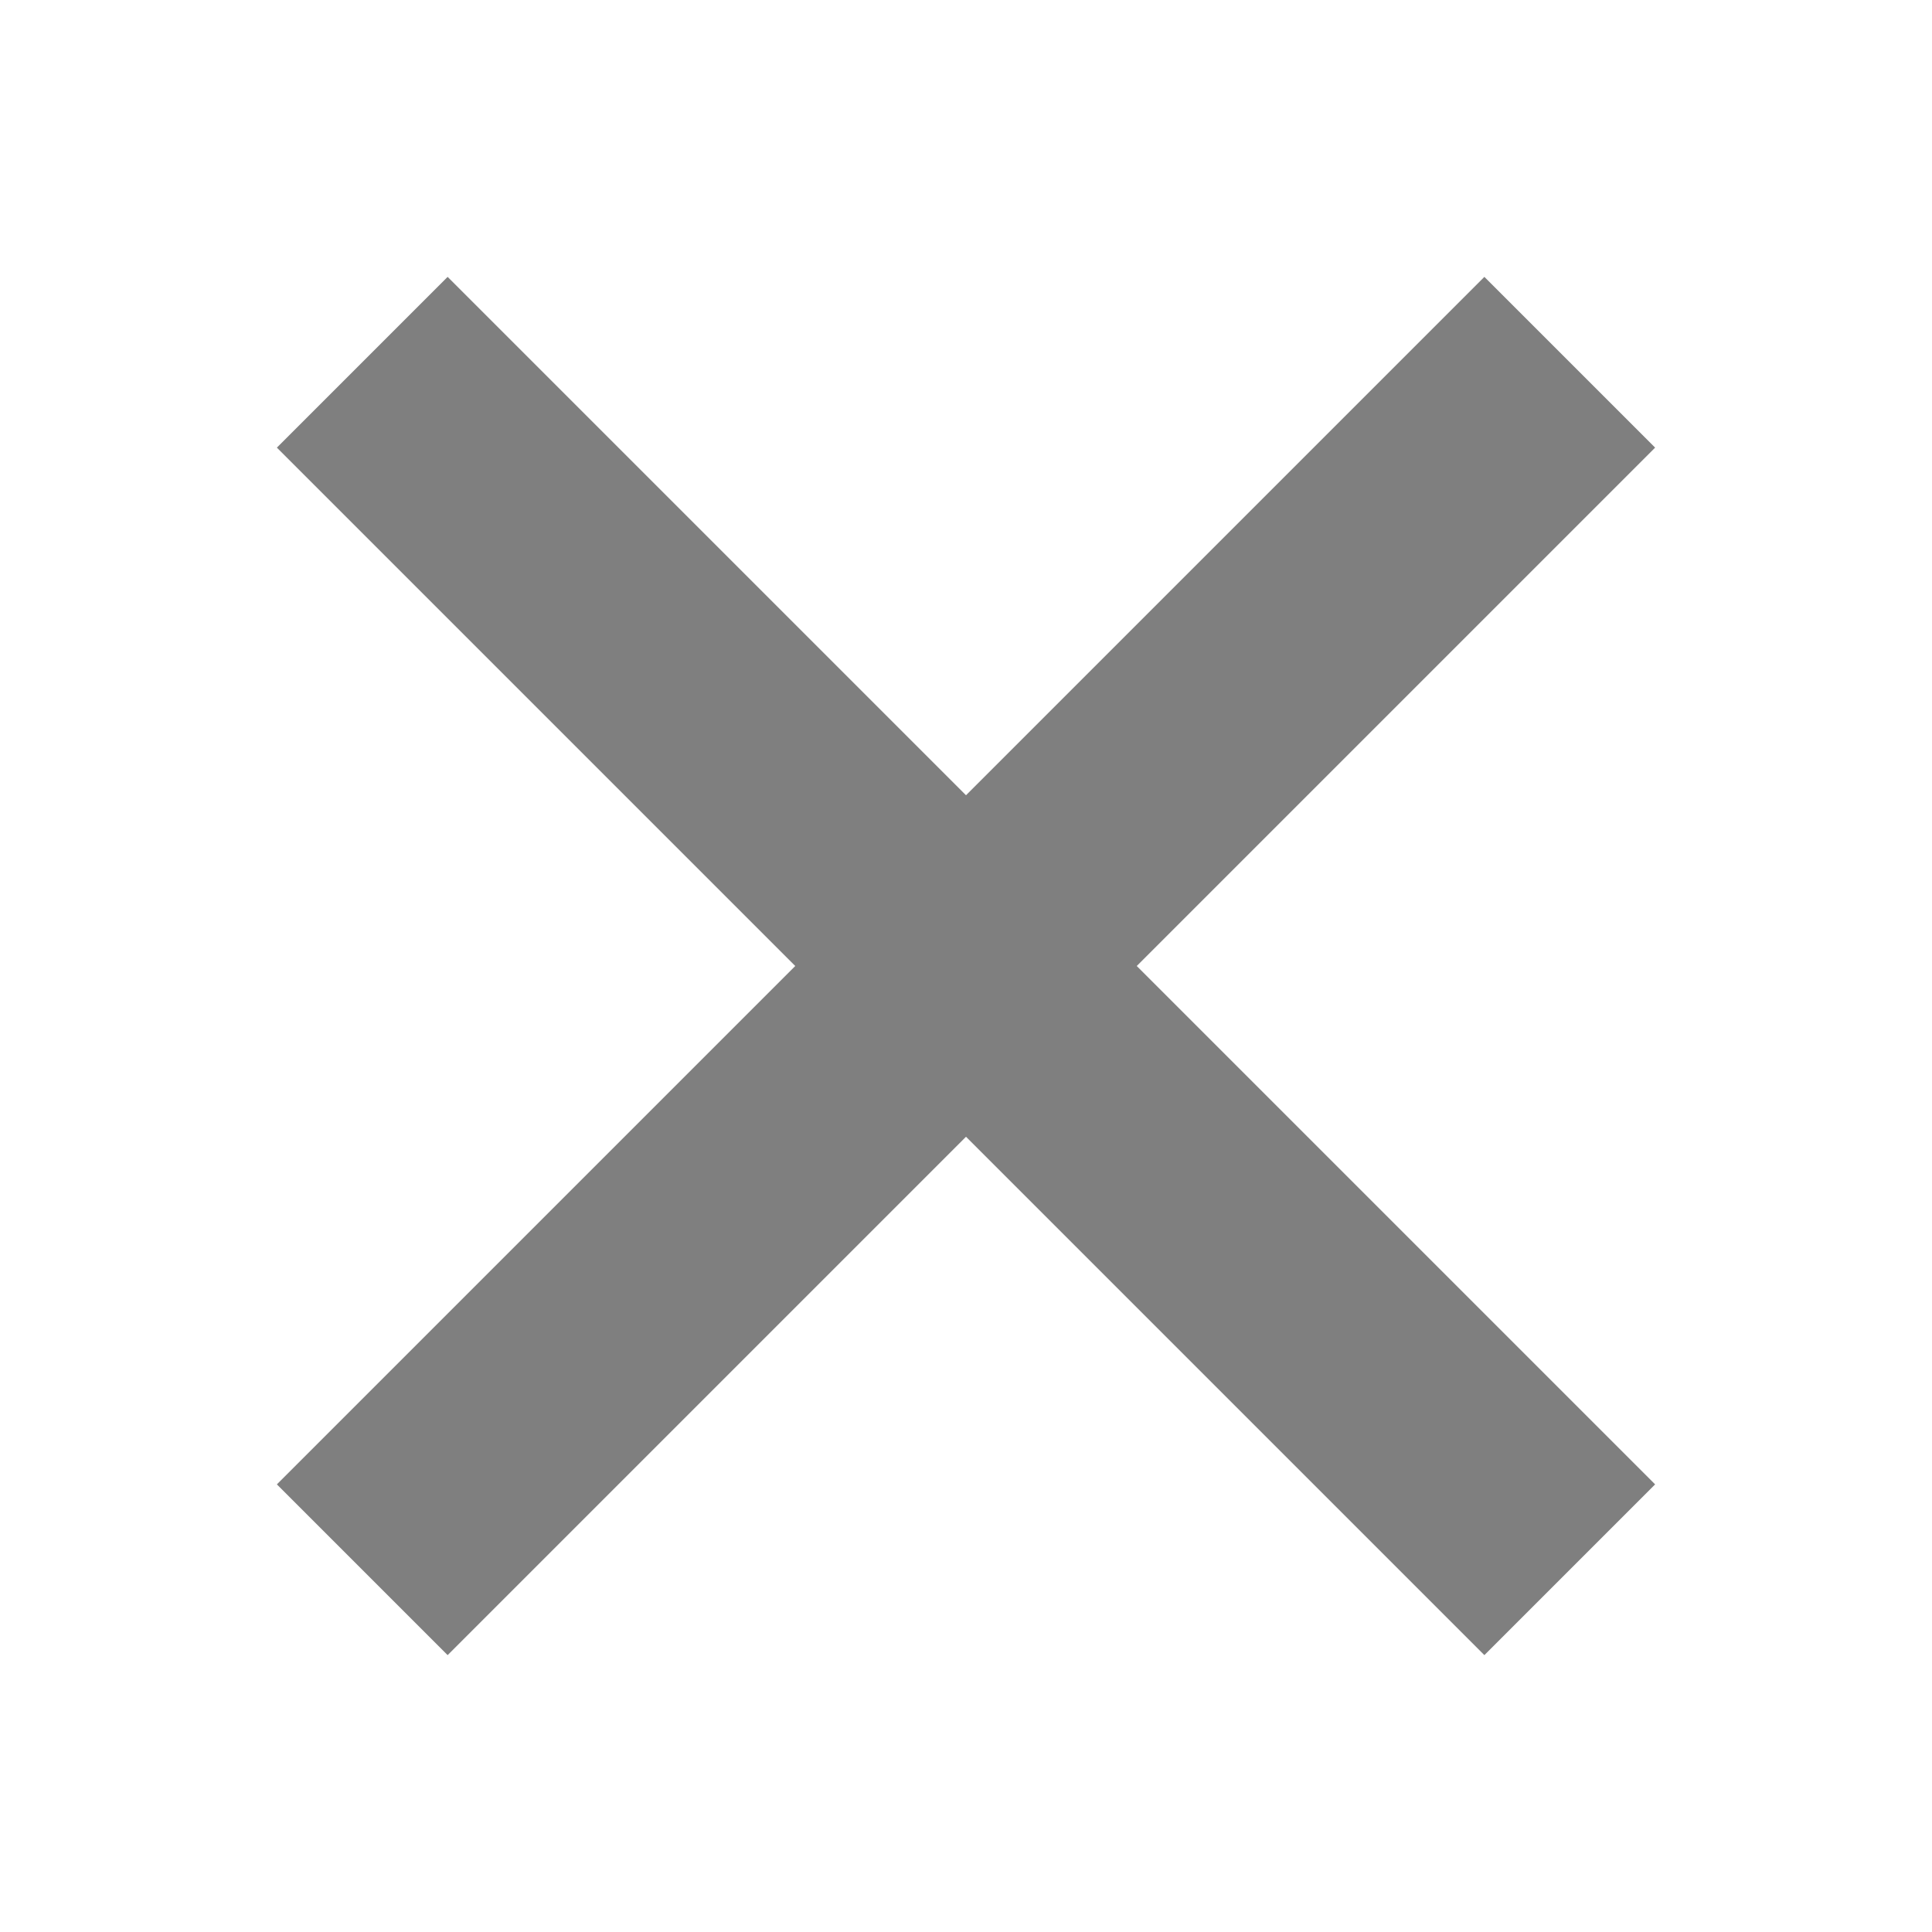
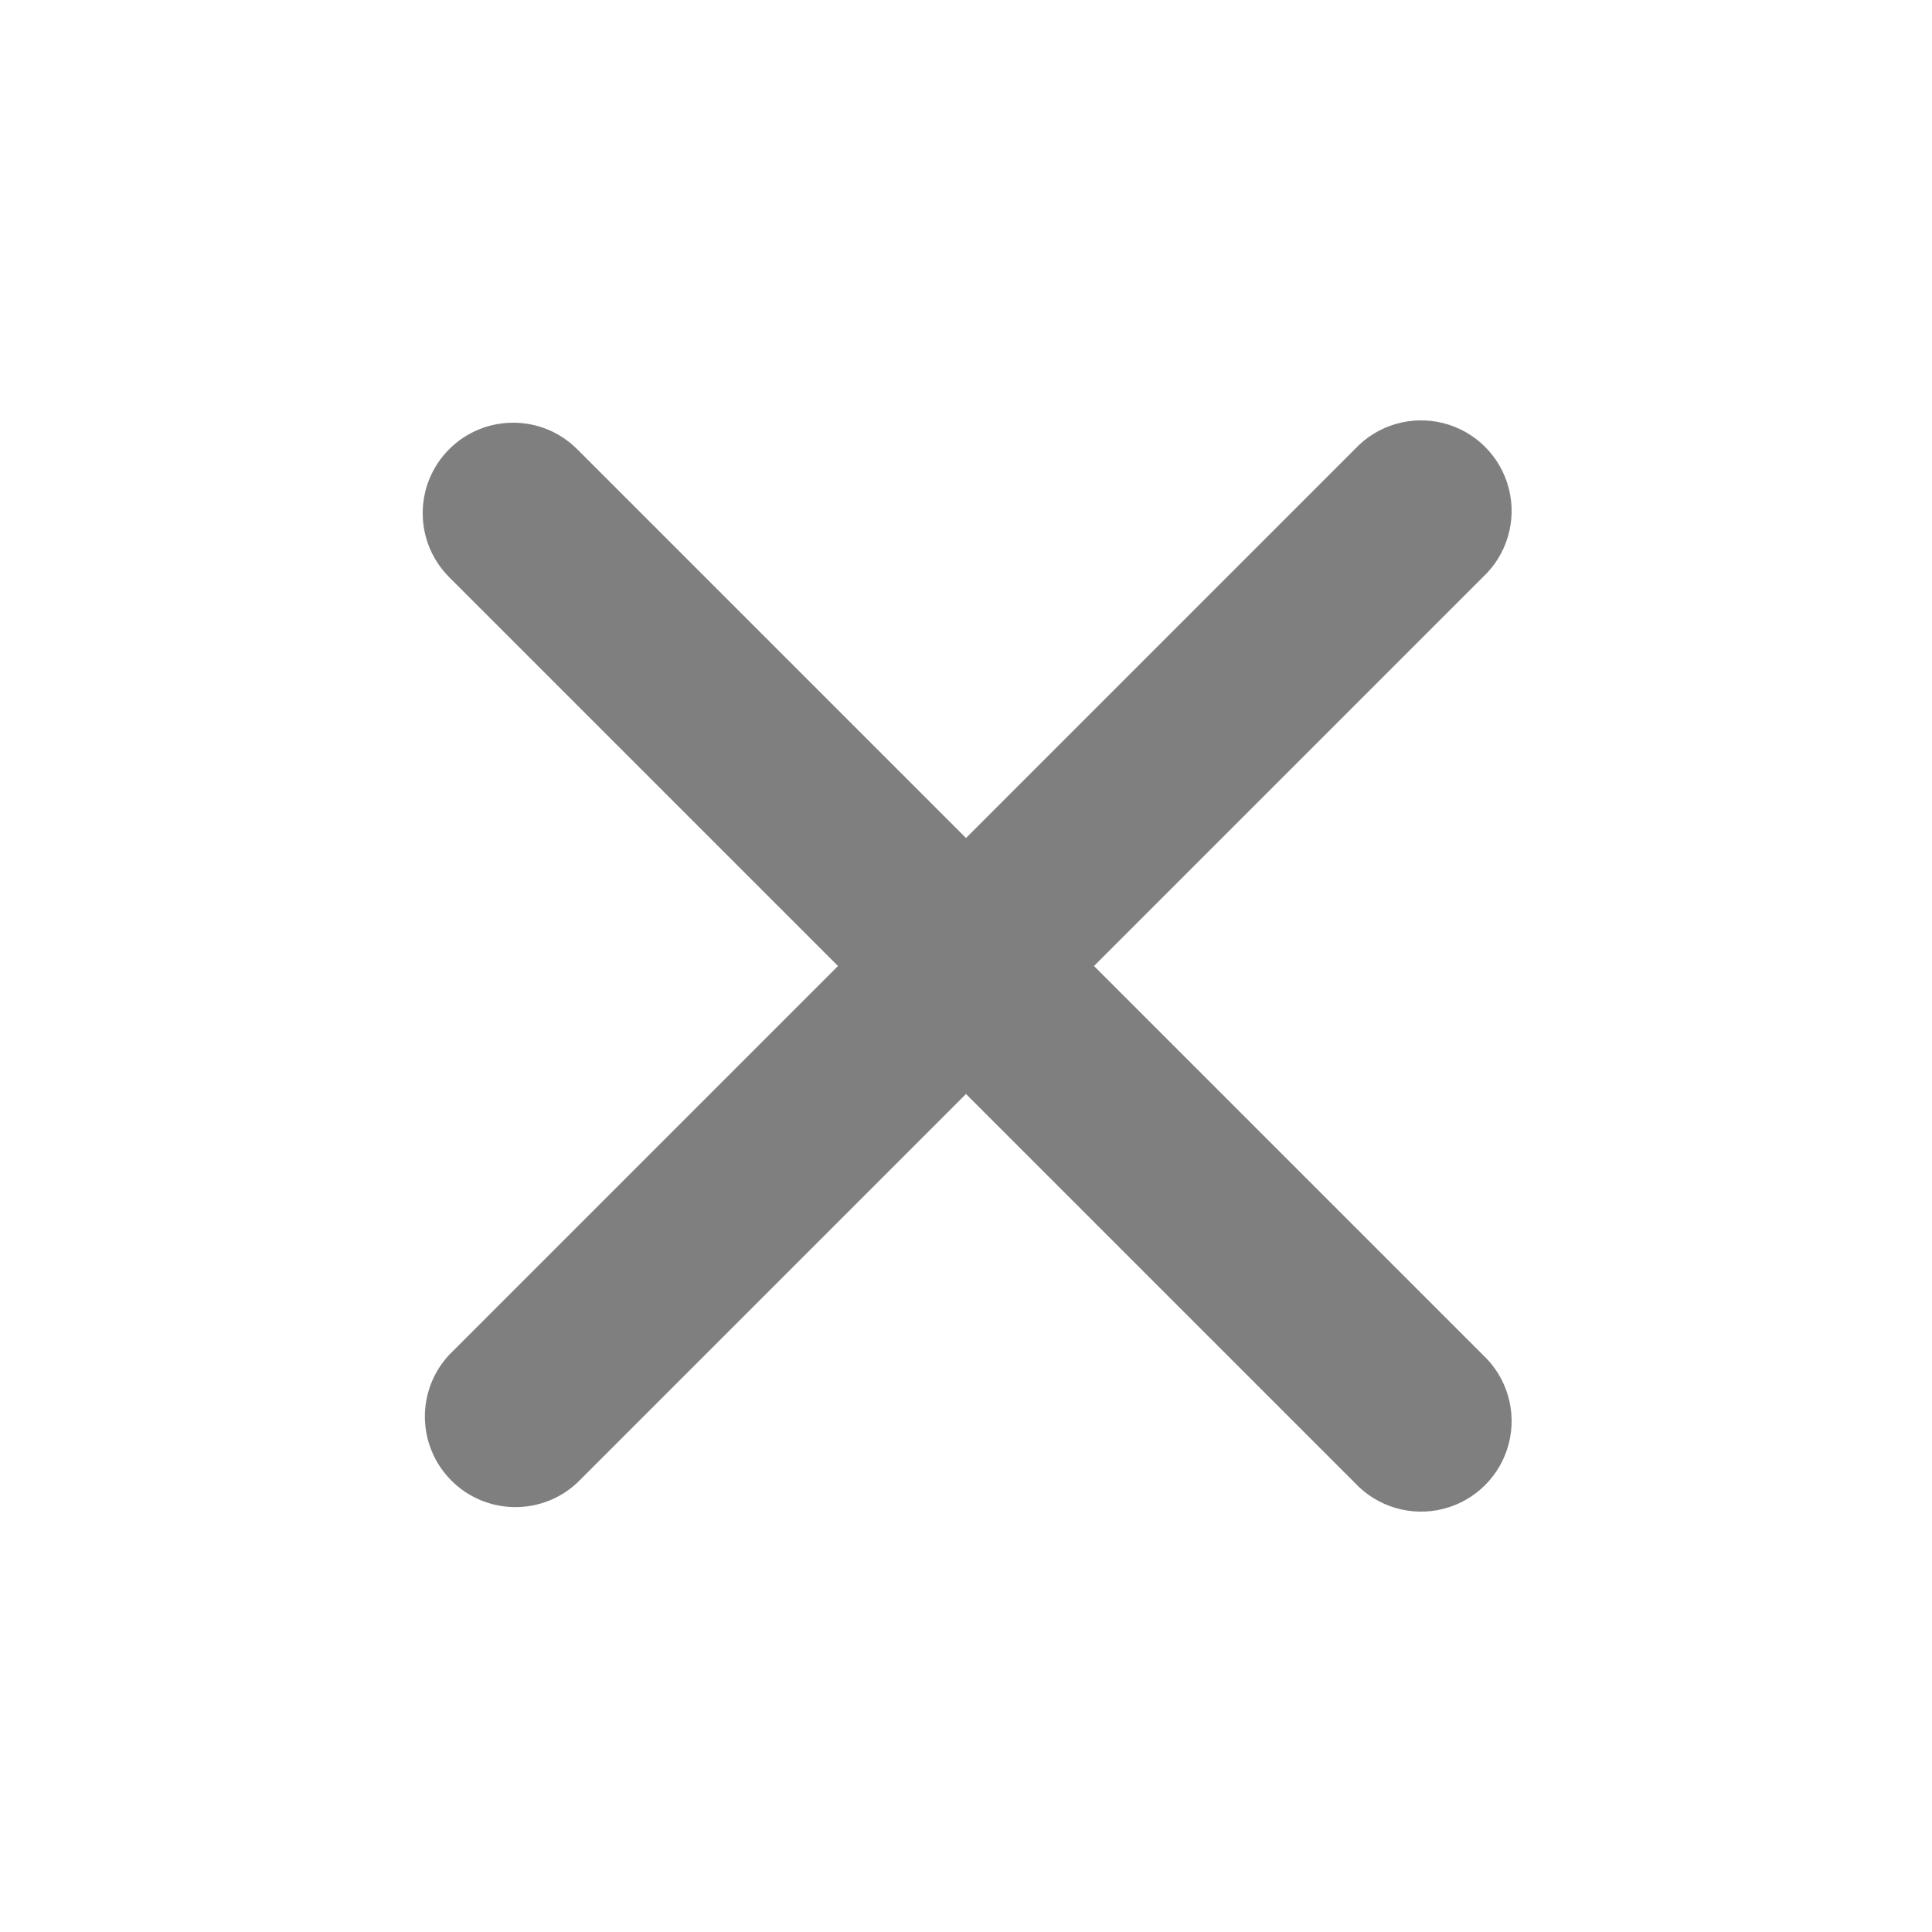
- <svg xmlns="http://www.w3.org/2000/svg" width="16" height="16" viewBox="0 0 16 16" fill="none">
-   <path fill-rule="evenodd" clip-rule="evenodd" d="M8 9.414L3.707 13.707L2.293 12.293L6.586 8L2.293 3.707L3.707 2.293L8 6.586L12.293 2.293L13.707 3.707L9.414 8L13.707 12.293L12.293 13.707L8 9.414V9.414Z" fill="black" fill-opacity="0.5" />
+ <svg xmlns="http://www.w3.org/2000/svg" viewBox="0 0 16 16" width="16" height="16" fill="black" fill-opacity="0.5">
+   <path fill-rule="evenodd" d="M3.72 3.72a.75.75 0 011.06 0L8 6.94l3.22-3.22a.75.75 0 111.06 1.06L9.06 8l3.22 3.22a.75.75 0 11-1.06 1.06L8 9.06l-3.22 3.22a.75.75 0 01-1.06-1.06L6.94 8 3.72 4.78a.75.75 0 010-1.06z" />
</svg>
